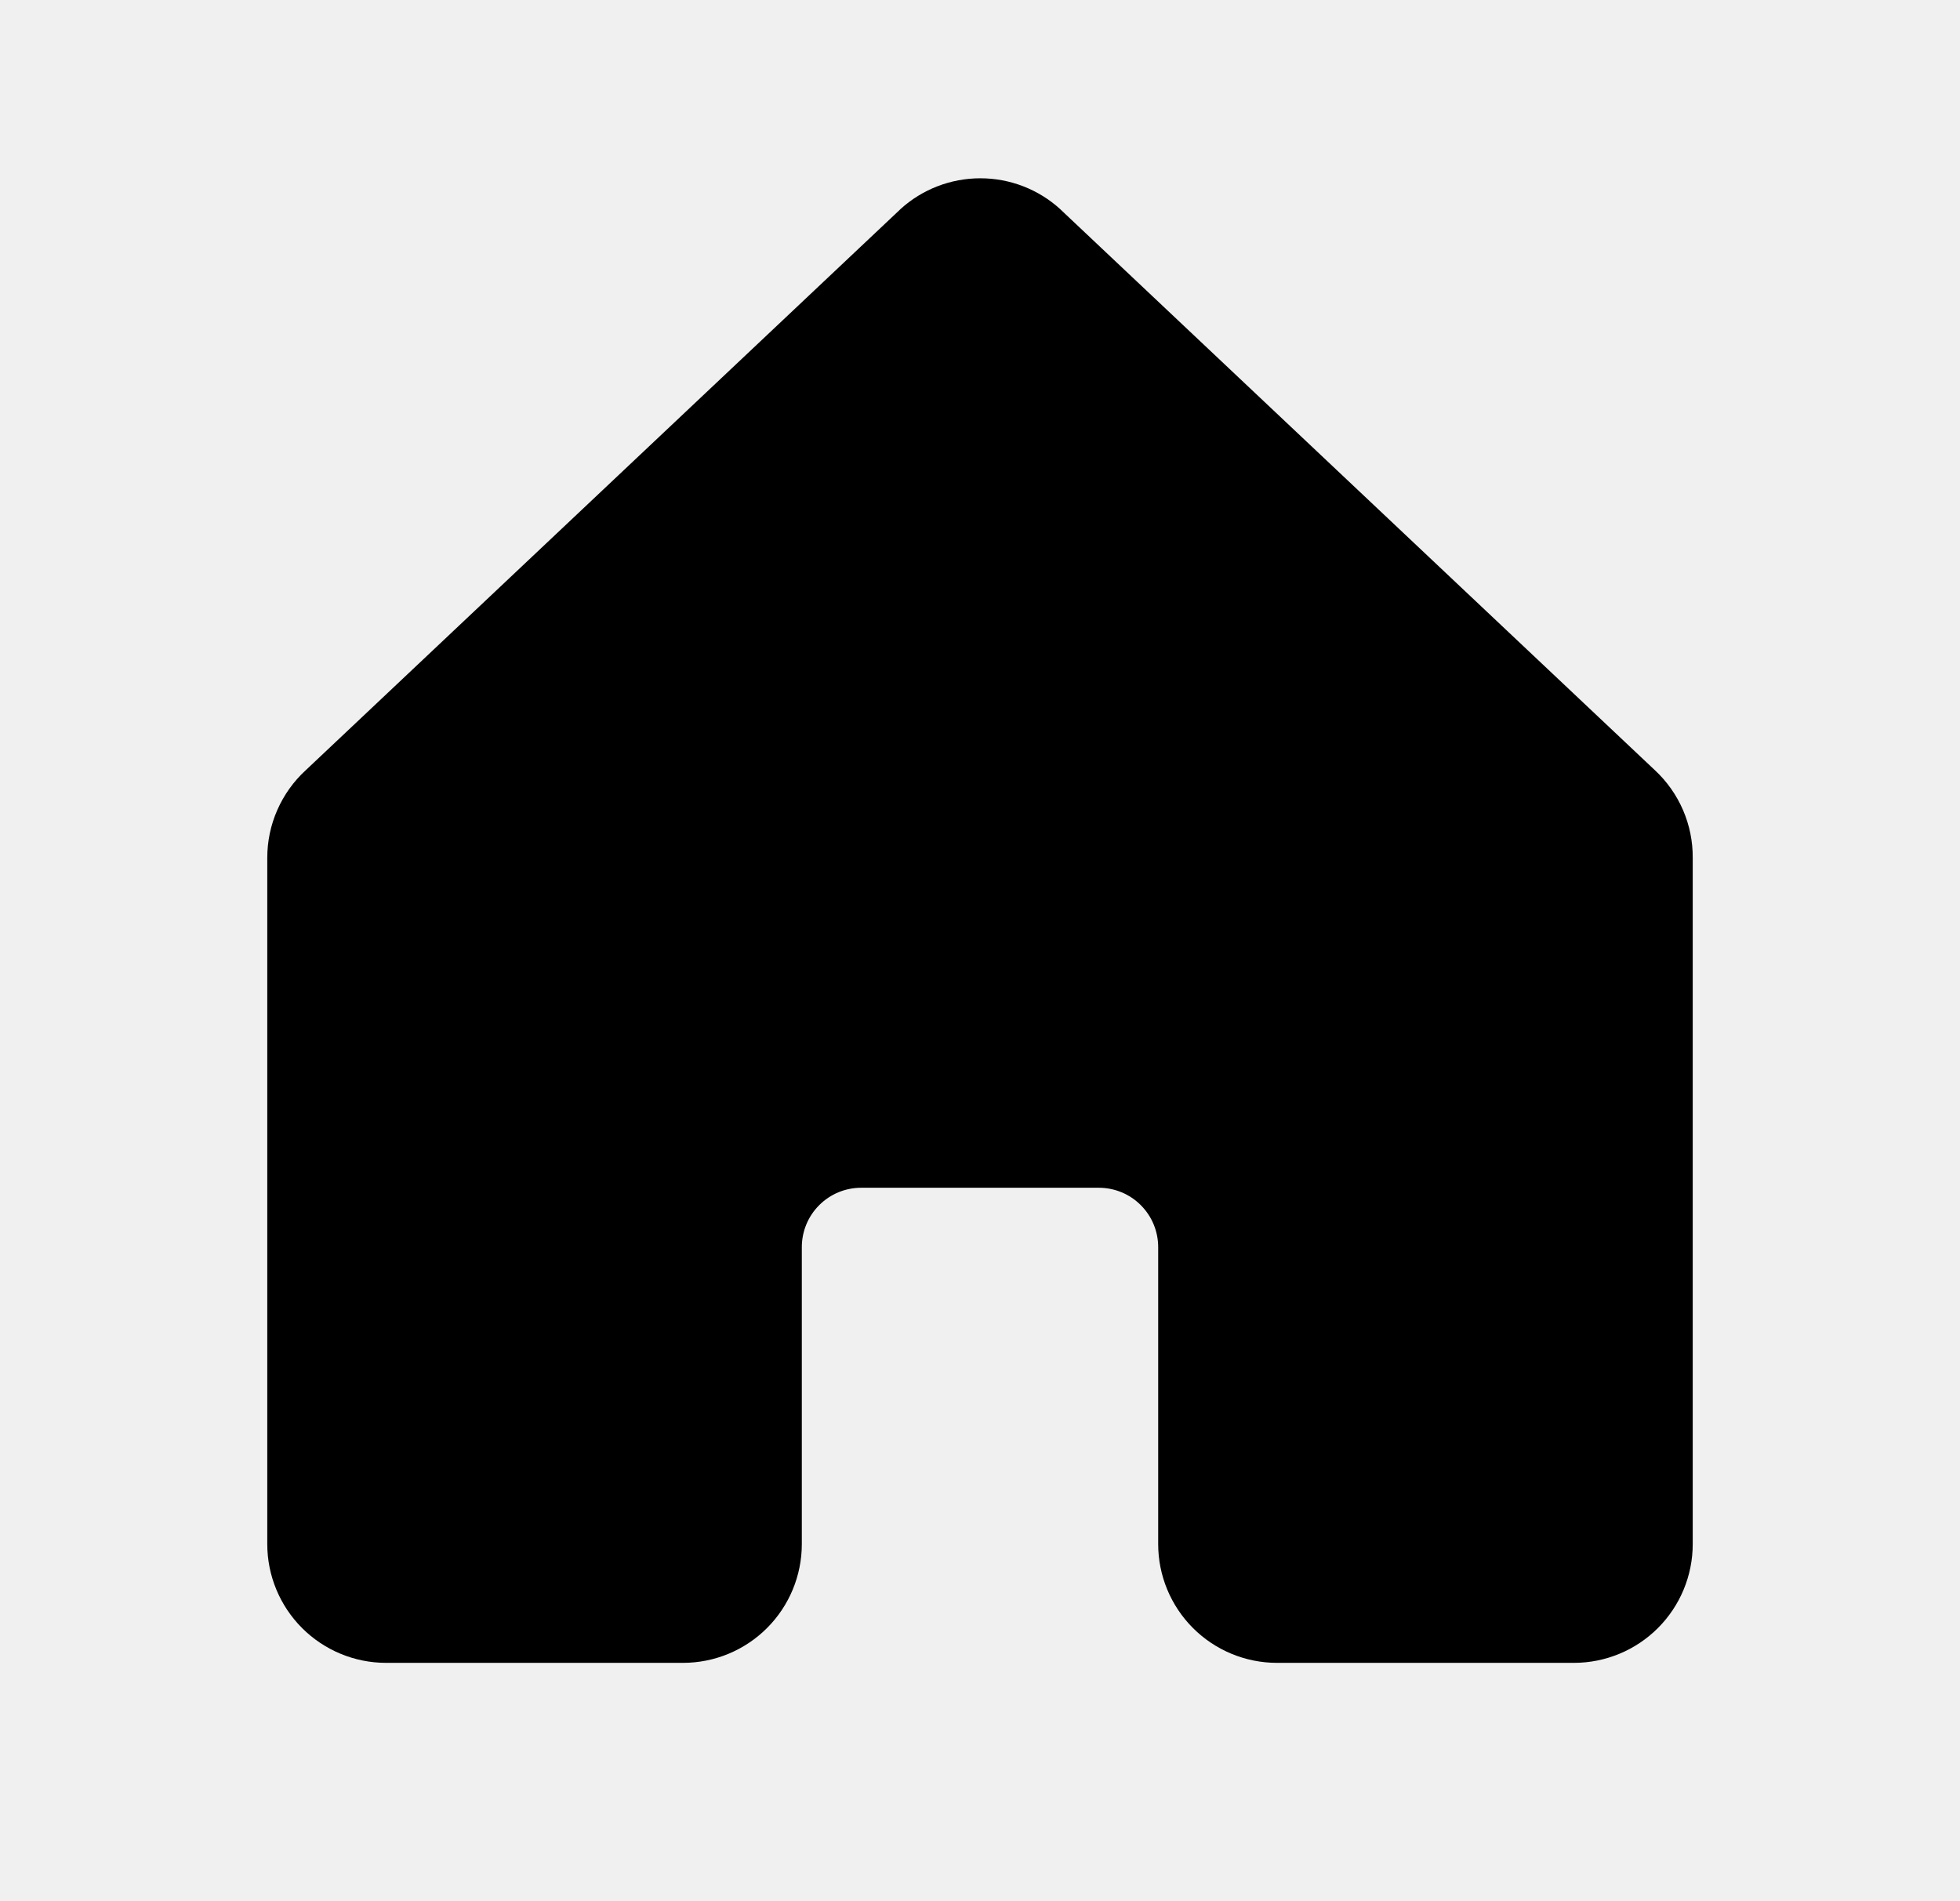
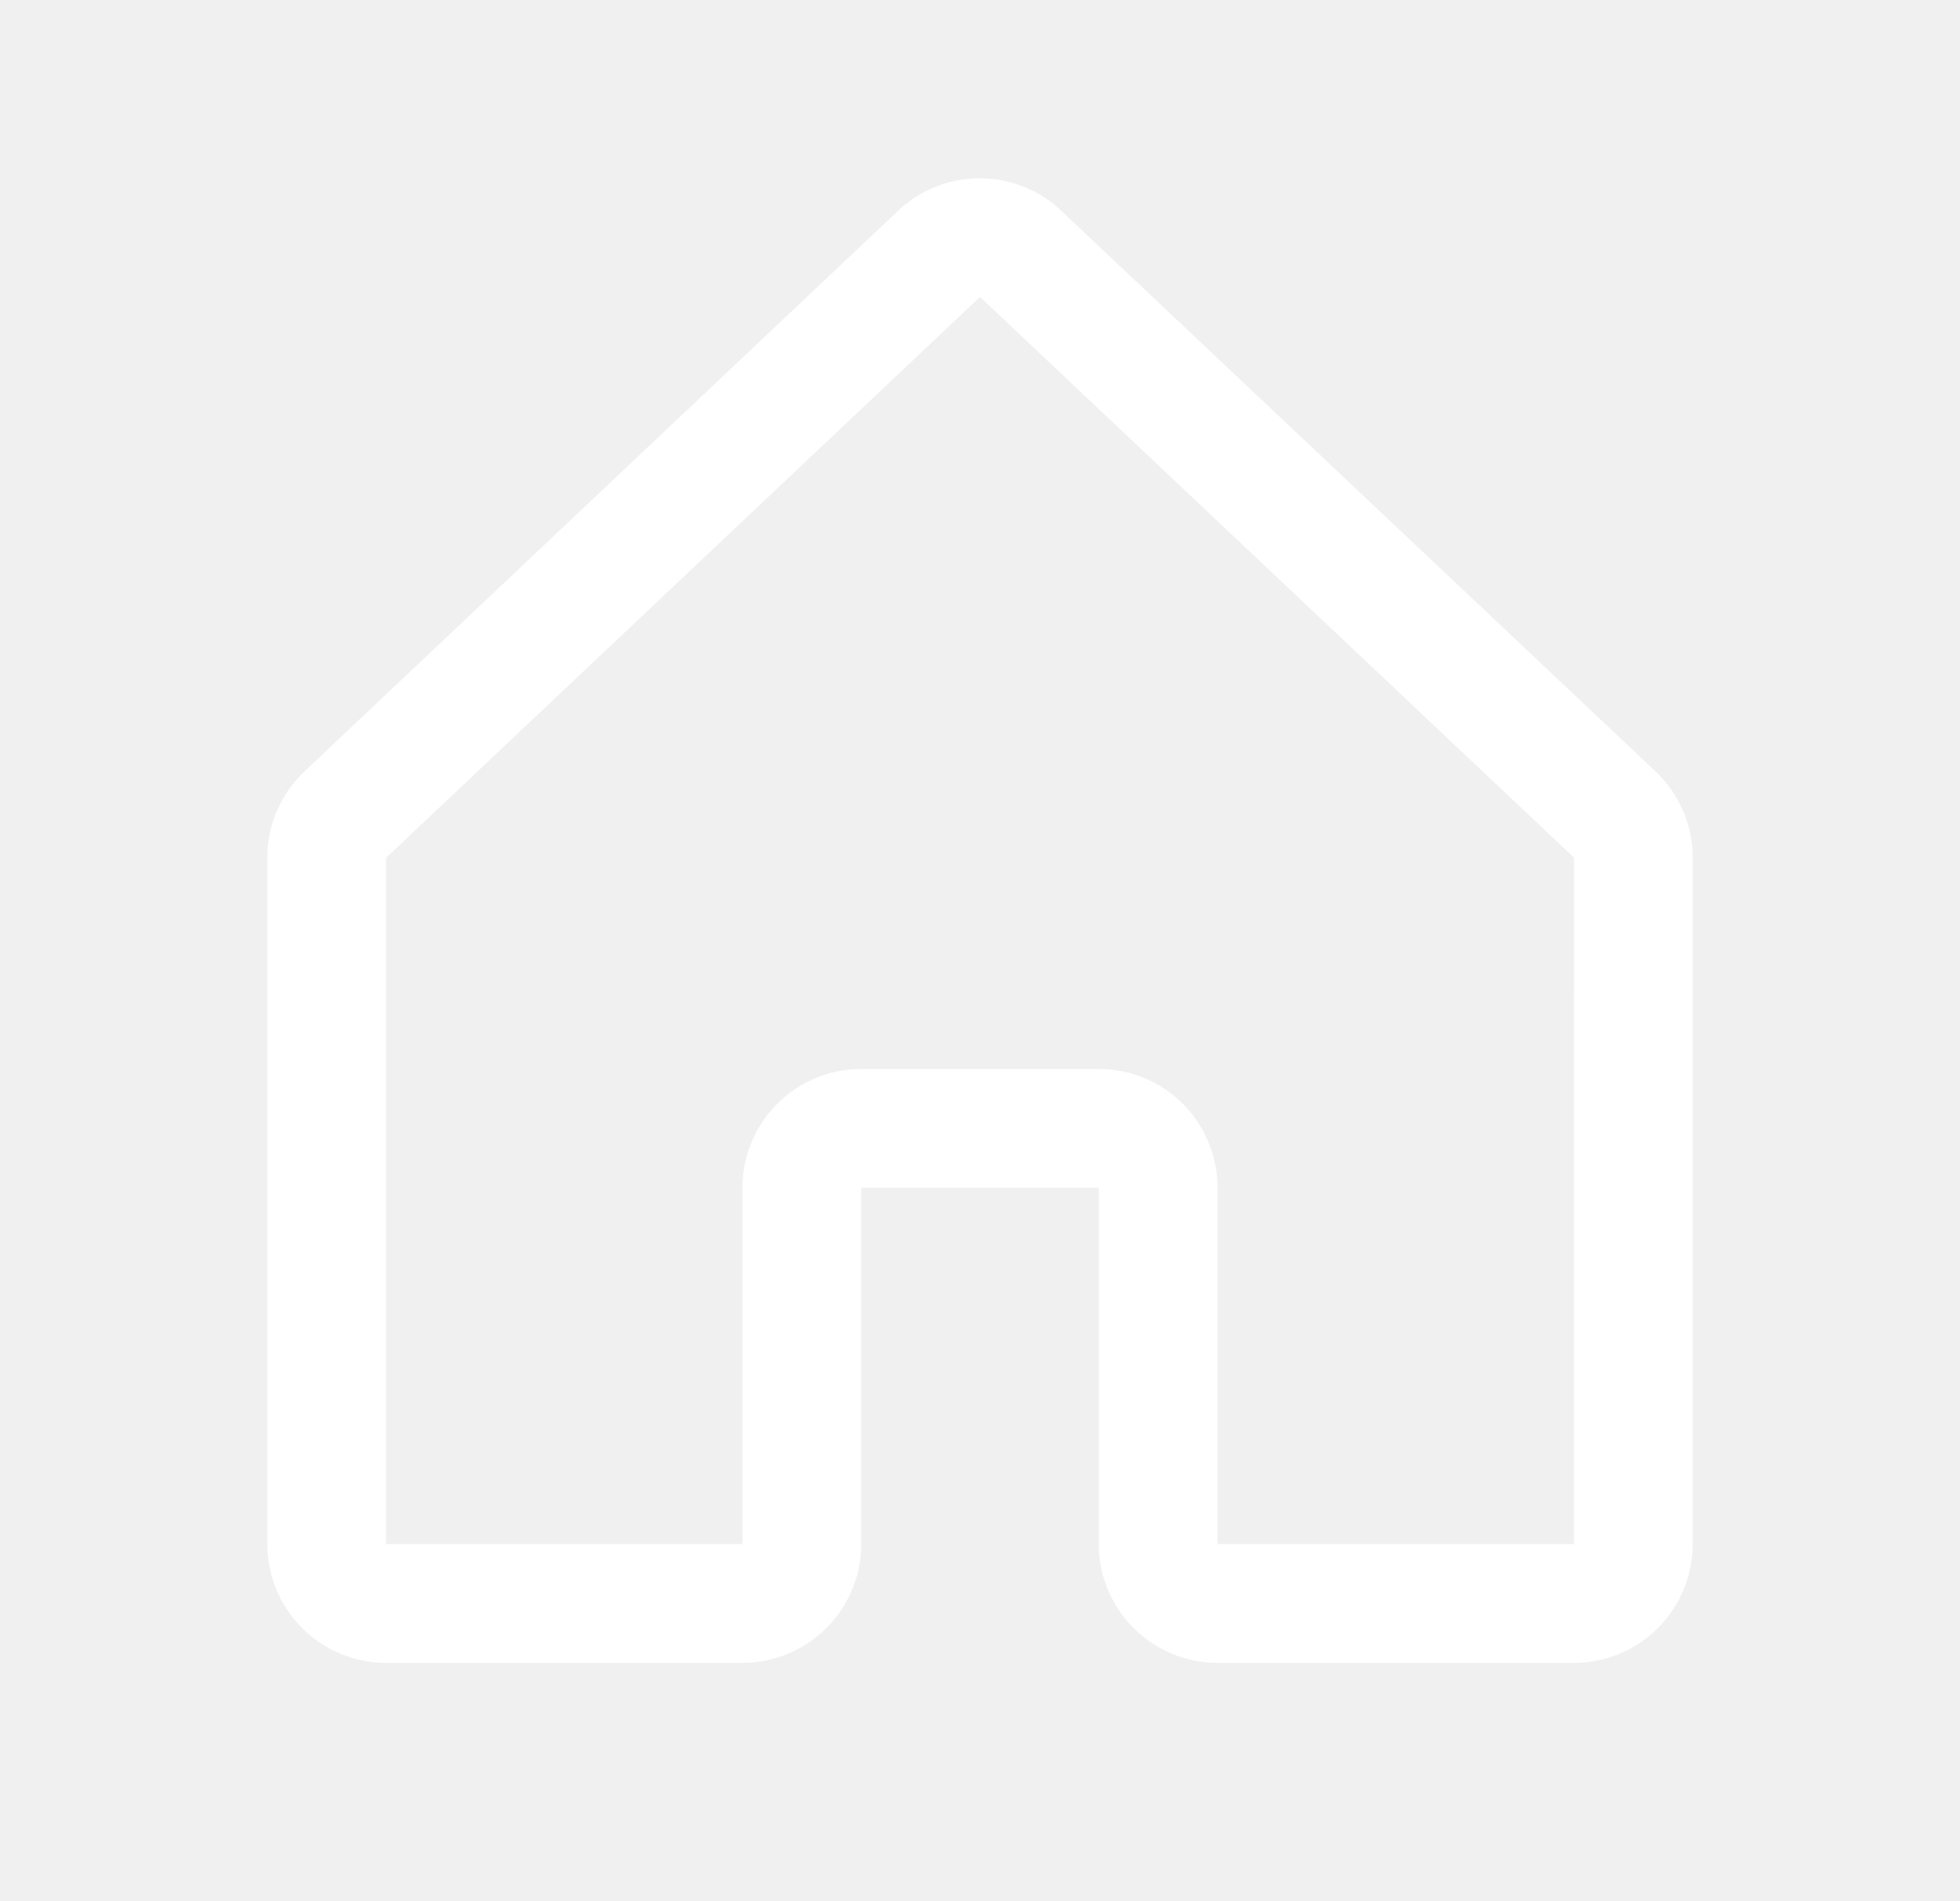
- <svg xmlns="http://www.w3.org/2000/svg" width="33" height="32" viewBox="0 0 33 32" fill="currentColor">
-   <path d="M28.5 14.444V26C28.5 26.53 28.289 27.039 27.914 27.414C27.539 27.789 27.03 28 26.5 28H21.5C20.97 28 20.461 27.789 20.086 27.414C19.711 27.039 19.5 26.53 19.5 26V21C19.5 20.735 19.395 20.48 19.207 20.293C19.02 20.105 18.765 20 18.5 20H14.5C14.235 20 13.98 20.105 13.793 20.293C13.605 20.48 13.5 20.735 13.5 21V26C13.5 26.53 13.289 27.039 12.914 27.414C12.539 27.789 12.03 28 11.5 28H6.5C5.97 28 5.461 27.789 5.086 27.414C4.711 27.039 4.5 26.53 4.5 26V14.444C4.5 14.167 4.557 13.893 4.669 13.639C4.78 13.386 4.942 13.158 5.146 12.971L15.146 3.536L15.16 3.522C15.528 3.187 16.008 3.002 16.506 3.002C17.003 3.002 17.483 3.187 17.851 3.522C17.855 3.527 17.86 3.532 17.865 3.536L27.865 12.971C28.067 13.159 28.227 13.387 28.337 13.641C28.446 13.894 28.502 14.168 28.5 14.444Z" fill="inherit" />
+ <svg xmlns="http://www.w3.org/2000/svg" width="33" height="32" viewBox="0 0 33 32" fill="none">
+   <path d="M27.854 12.971L17.854 3.536C17.849 3.532 17.844 3.527 17.84 3.522C17.472 3.187 16.992 3.002 16.494 3.002C15.997 3.002 15.517 3.187 15.149 3.522L15.135 3.536L5.146 12.971C4.942 13.158 4.78 13.386 4.669 13.639C4.557 13.893 4.5 14.167 4.5 14.444V26C4.5 26.53 4.711 27.039 5.086 27.414C5.461 27.789 5.97 28 6.5 28H12.5C13.03 28 13.539 27.789 13.914 27.414C14.289 27.039 14.5 26.53 14.5 26V20H18.5V26C18.5 26.53 18.711 27.039 19.086 27.414C19.461 27.789 19.97 28 20.5 28H26.5C27.03 28 27.539 27.789 27.914 27.414C28.289 27.039 28.5 26.53 28.5 26V14.444C28.5 14.167 28.443 13.893 28.331 13.639C28.22 13.386 28.058 13.158 27.854 12.971ZM26.5 26H20.5V20C20.5 19.469 20.289 18.961 19.914 18.586C19.539 18.21 19.03 18 18.5 18H14.5C13.97 18 13.461 18.21 13.086 18.586C12.711 18.961 12.5 19.469 12.5 20V26H6.5V14.444L6.514 14.431L16.5 5L26.488 14.429L26.501 14.441L26.5 26Z" fill="white" />
</svg>
